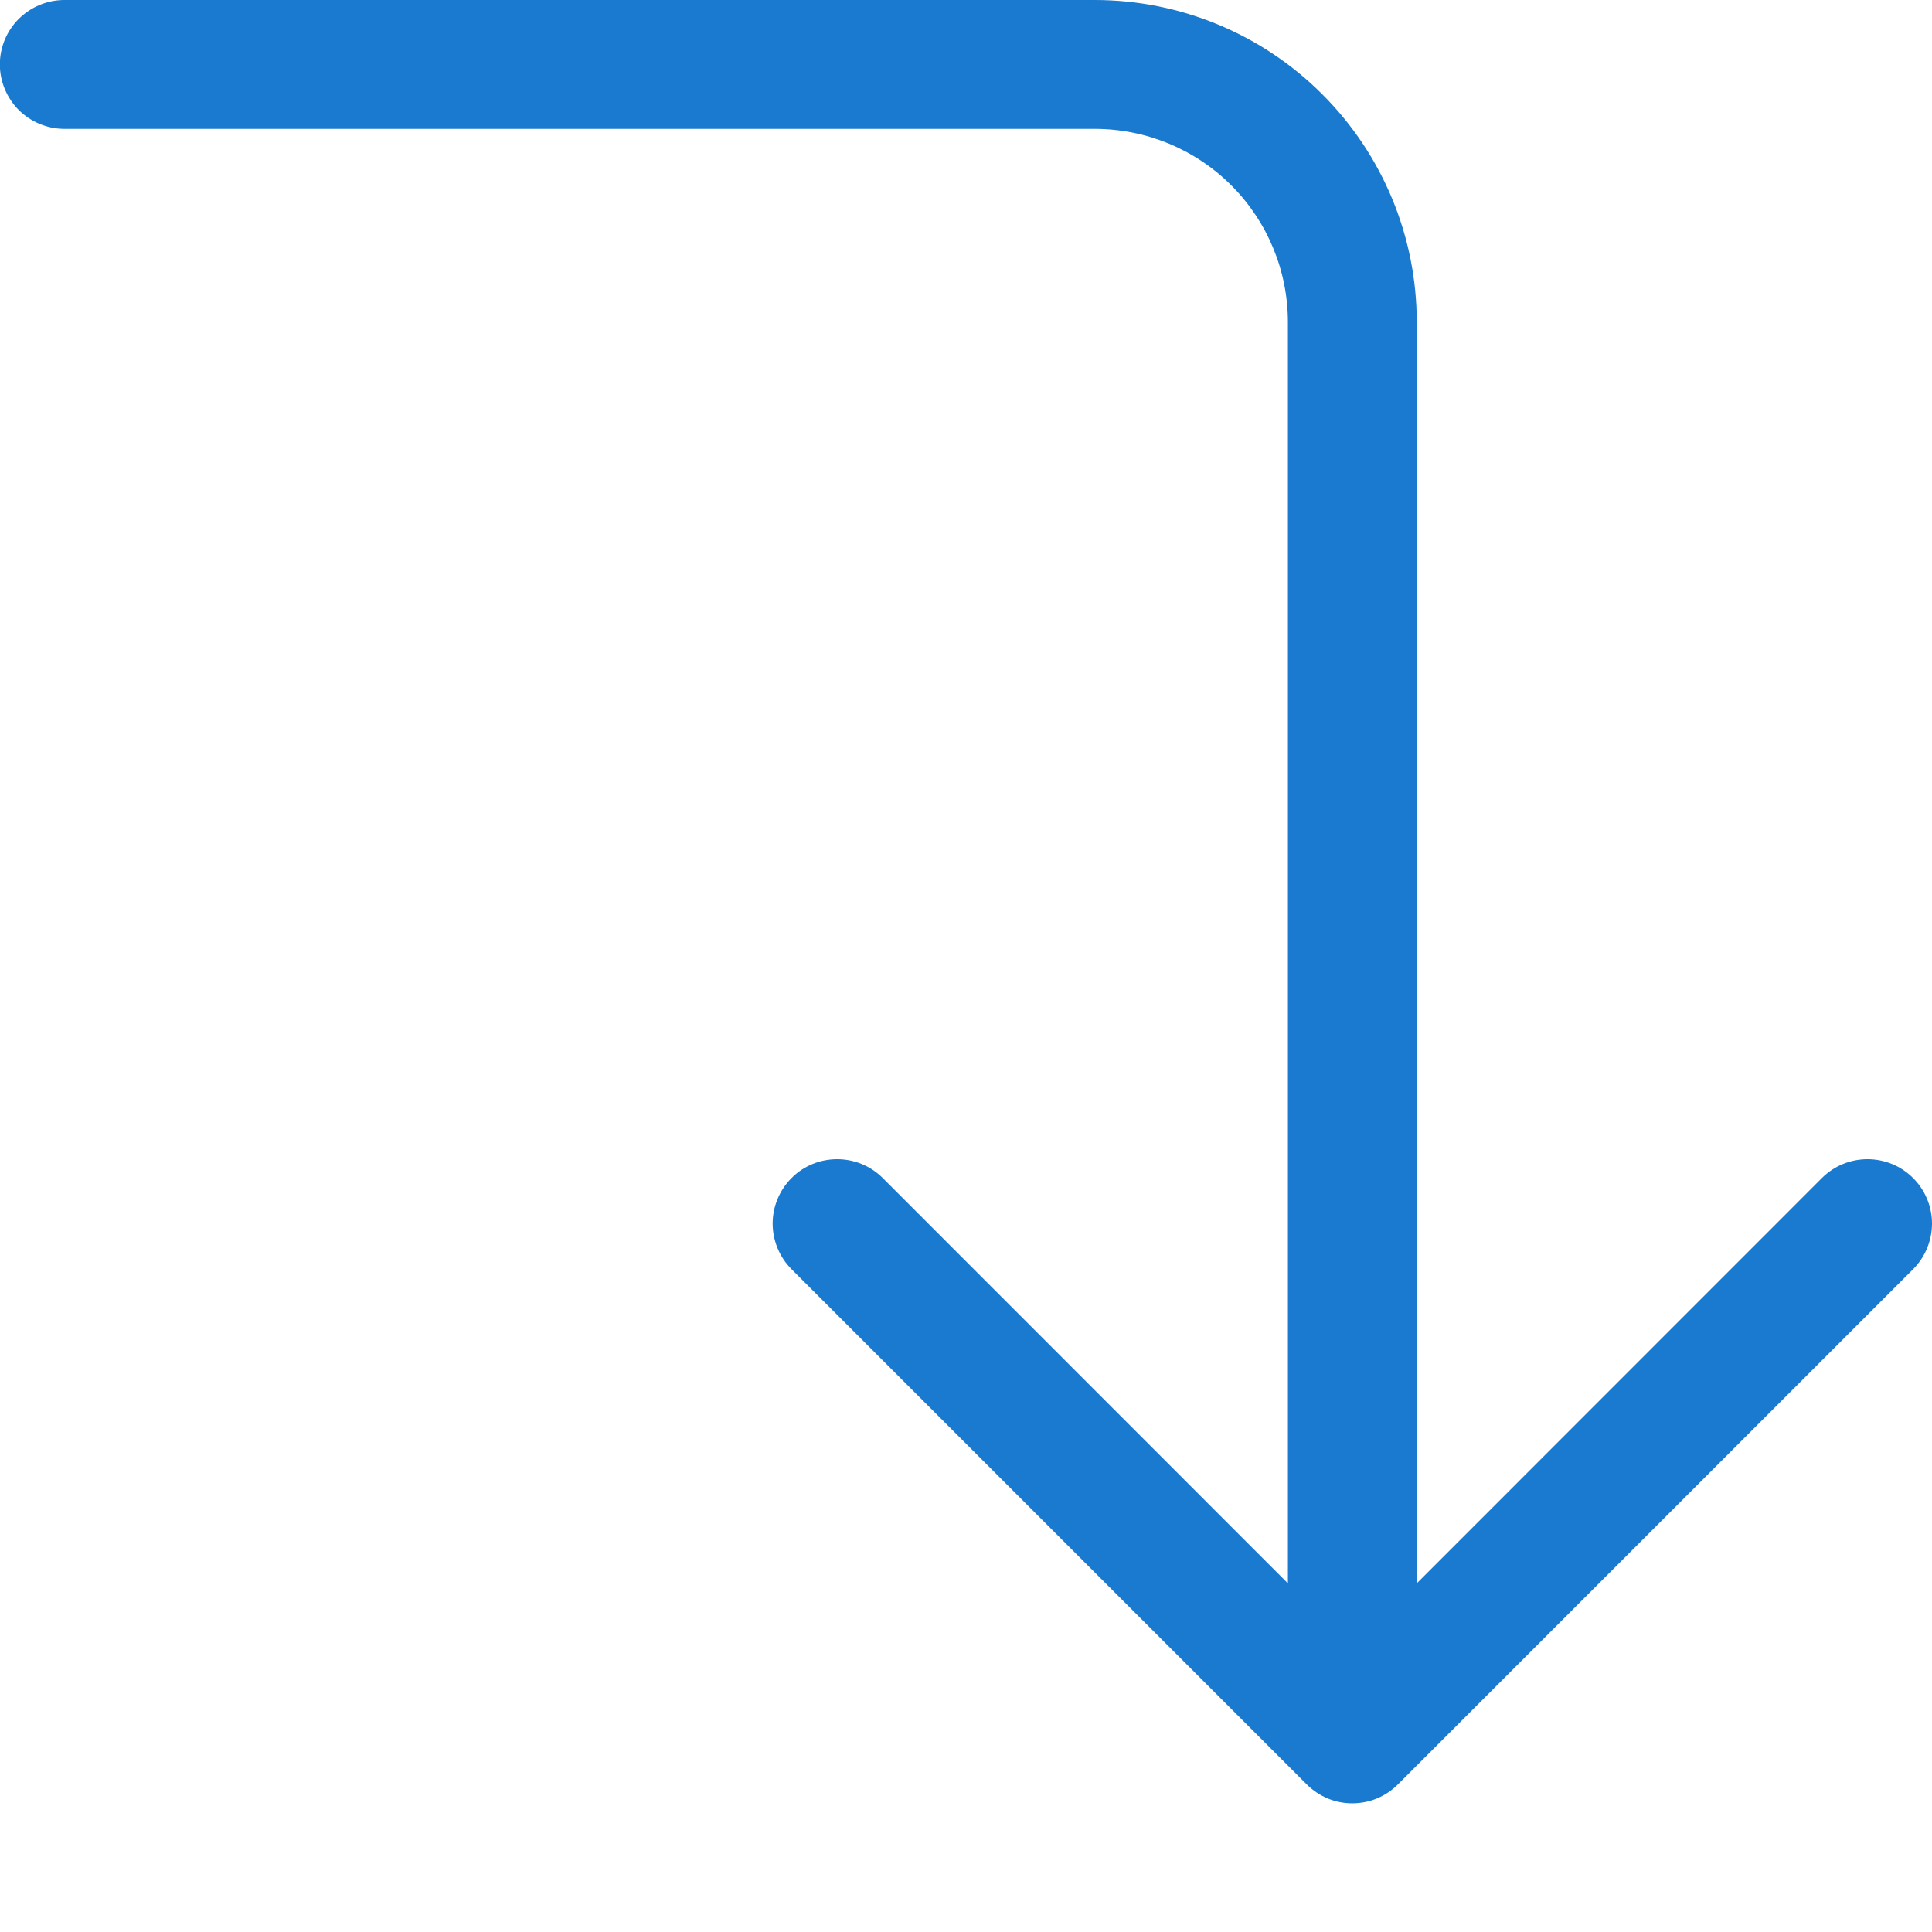
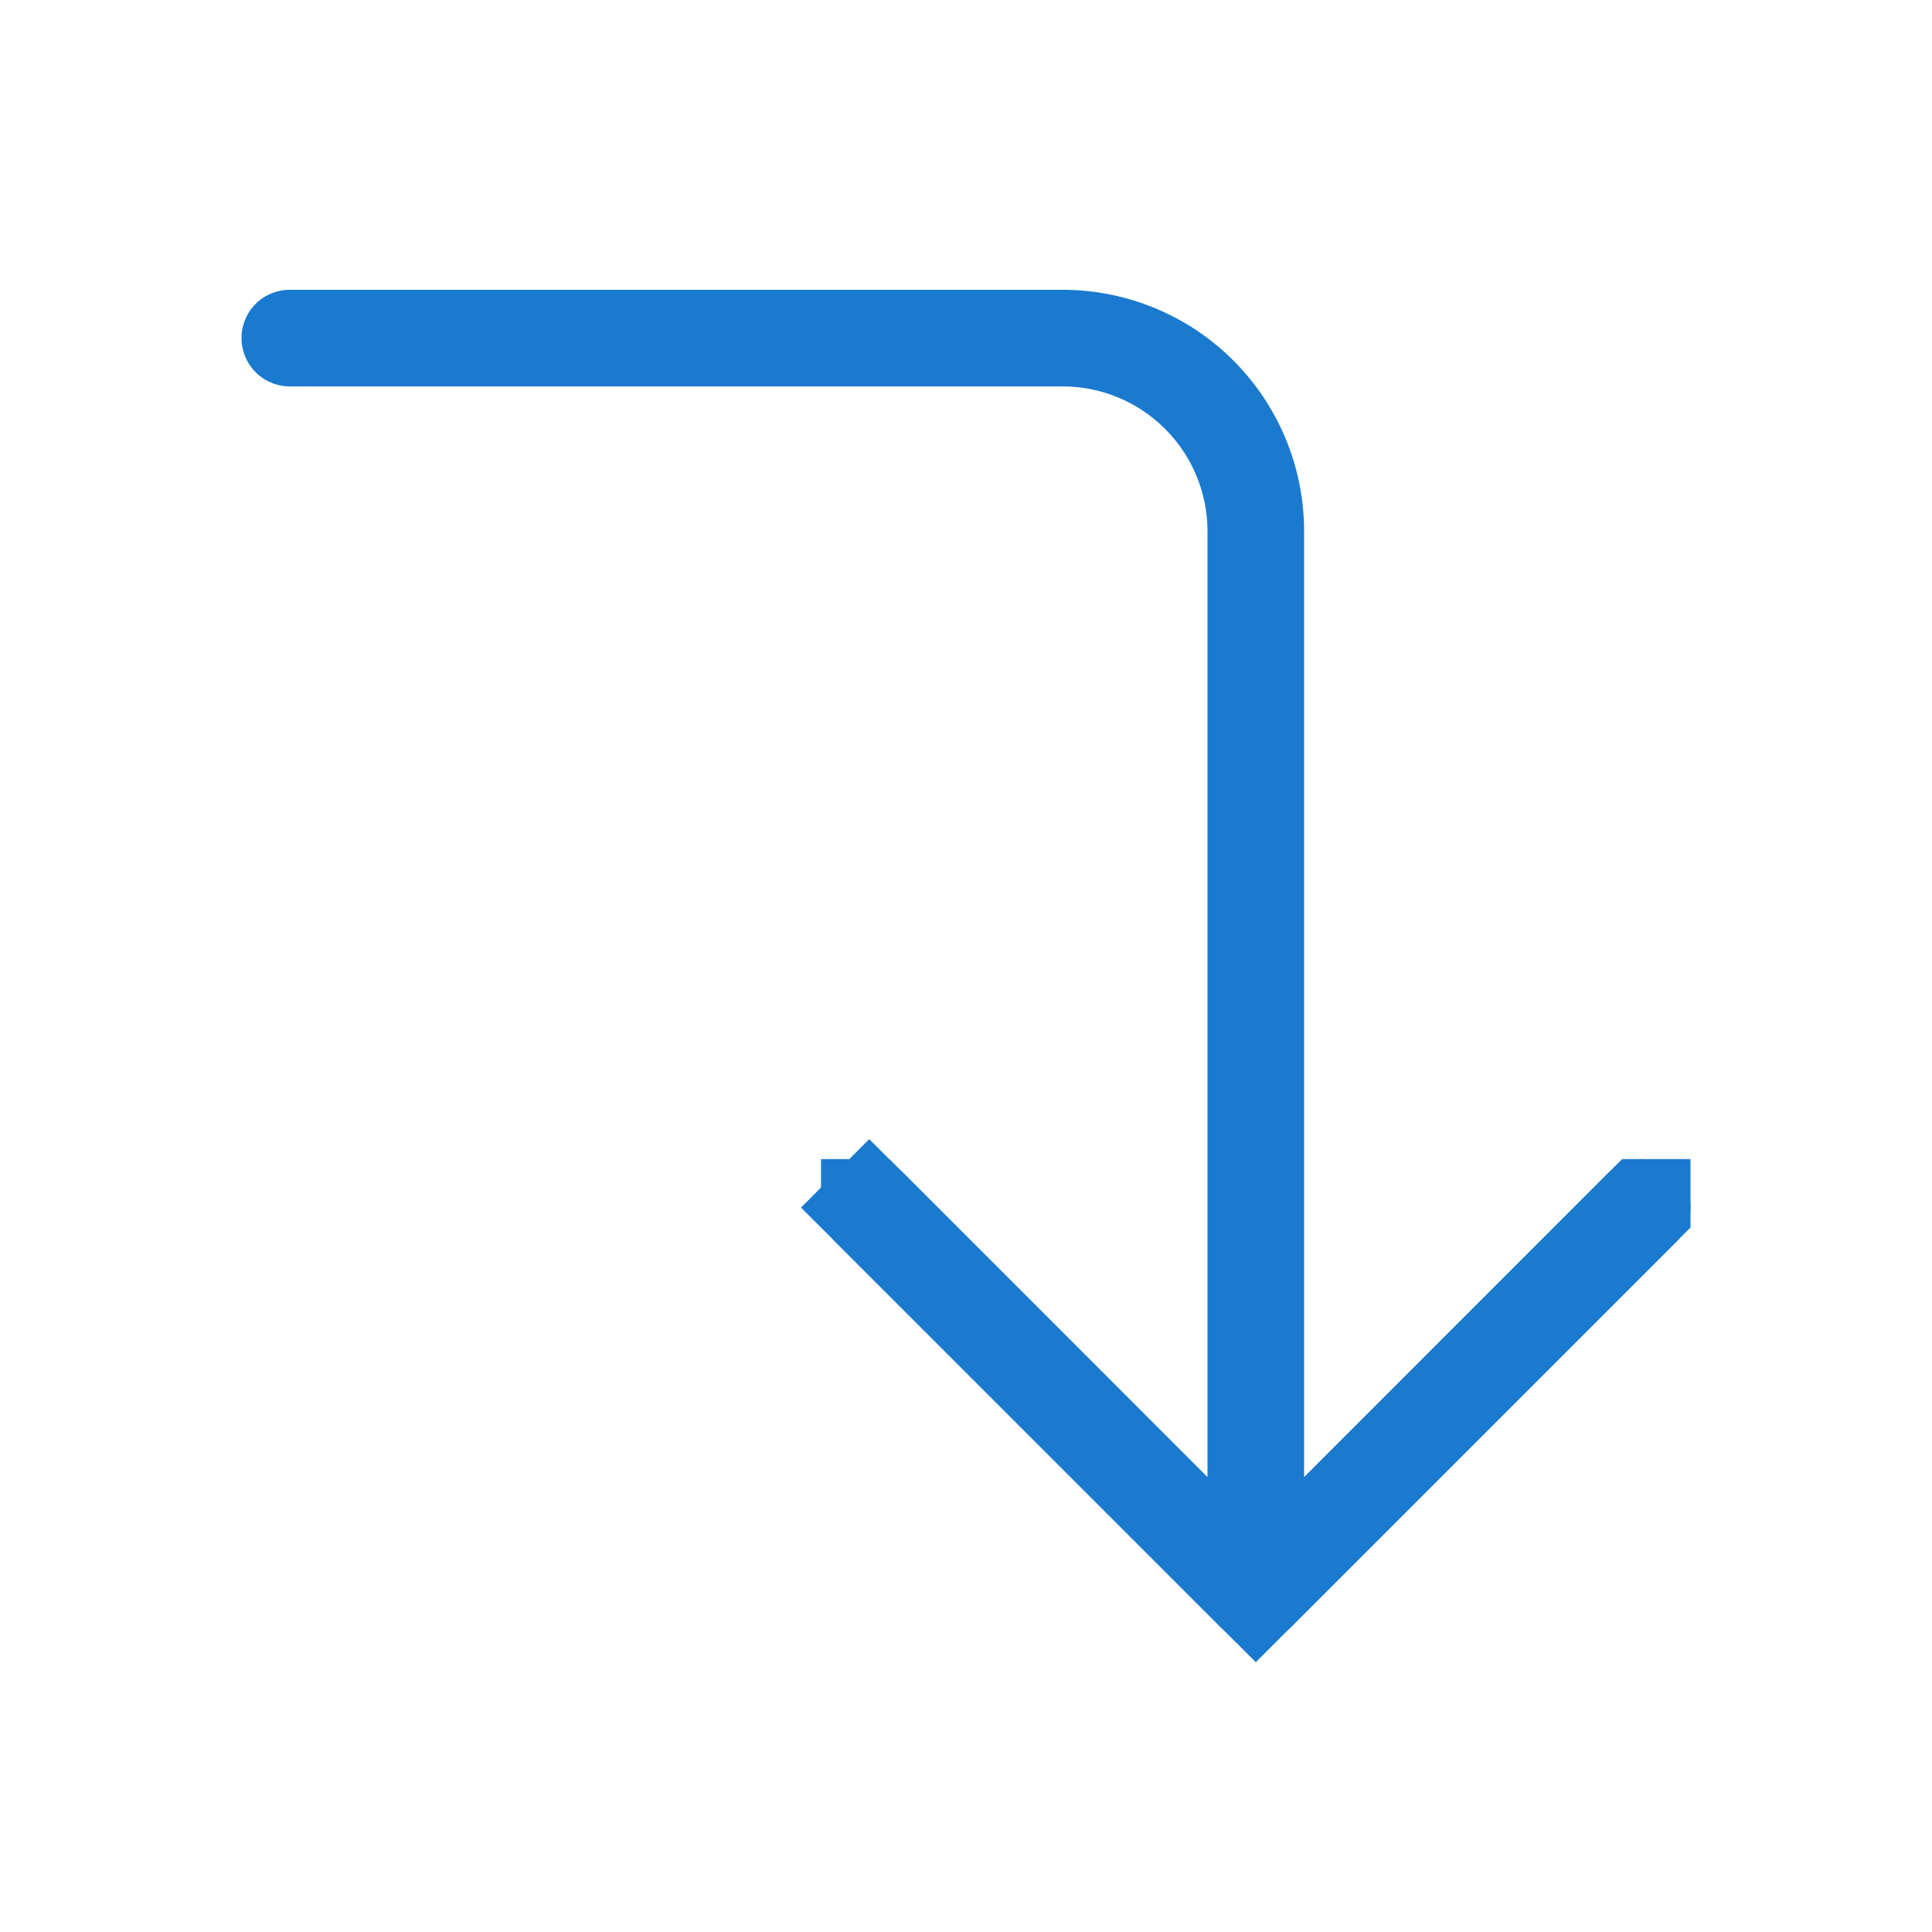
- <svg xmlns="http://www.w3.org/2000/svg" width="13" height="13" viewBox="0 0 13 13" fill="none">
-   <path id="Vector" fill-rule="evenodd" clip-rule="evenodd" d="M8.793 12.007C8.833 12.047 8.881 12.079 8.933 12.101C8.986 12.123 9.042 12.134 9.099 12.134C9.156 12.134 9.213 12.123 9.266 12.101C9.318 12.079 9.366 12.047 9.406 12.007L12.873 8.54C12.954 8.459 13 8.348 13 8.233C13 8.118 12.954 8.008 12.873 7.927C12.791 7.845 12.681 7.8 12.566 7.8C12.451 7.8 12.341 7.845 12.259 7.927L9.533 10.654V2.167C9.533 1.592 9.304 1.041 8.898 0.635C8.492 0.228 7.941 0 7.366 0L0.433 0C0.318 0 0.208 0.046 0.126 0.127C0.045 0.208 -0.001 0.318 -0.001 0.433C-0.001 0.548 0.045 0.658 0.126 0.74C0.208 0.821 0.318 0.867 0.433 0.867H7.366C7.711 0.867 8.042 1.004 8.285 1.247C8.529 1.491 8.666 1.822 8.666 2.167V10.654L5.94 7.927C5.858 7.845 5.748 7.8 5.633 7.8C5.518 7.8 5.407 7.845 5.326 7.927C5.245 8.008 5.199 8.118 5.199 8.233C5.199 8.348 5.245 8.459 5.326 8.54L8.793 12.007Z" fill="#197ACF" />
+ <svg xmlns="http://www.w3.org/2000/svg" width="20" height="20" viewBox="0 0 20 20" fill="none">
+   <path fillRule="evenodd" clipRule="evenodd" d="M12.646 16.854C12.692 16.9 12.747 16.937 12.808 16.962C12.869 16.987 12.934 17 13 17C13.066 17 13.131 16.987 13.191 16.962C13.252 16.937 13.307 16.9 13.354 16.854L17.354 12.854C17.448 12.76 17.5 12.632 17.5 12.499C17.5 12.367 17.448 12.239 17.354 12.146C17.26 12.052 17.133 11.999 17 11.999C16.867 11.999 16.74 12.052 16.646 12.146L13.5 15.293V5.5C13.5 4.836 13.236 4.201 12.768 3.732C12.299 3.263 11.663 3 11 3H3C2.867 3 2.74 3.052 2.646 3.146C2.552 3.24 2.5 3.367 2.5 3.5C2.5 3.632 2.552 3.759 2.646 3.853C2.74 3.947 2.867 4 3 4H11C11.398 4 11.779 4.158 12.06 4.439C12.342 4.72 12.5 5.102 12.5 5.5V15.293L9.354 12.146C9.26 12.052 9.133 11.999 9 11.999C8.867 11.999 8.74 12.052 8.646 12.146C8.552 12.239 8.499 12.367 8.499 12.499C8.499 12.632 8.552 12.76 8.646 12.854L12.646 16.854Z" fill="#197ACF" />
+   <path d="M13 16.5L12.999 16.5L8.999 12.5L8.646 12.854L8.999 12.5L8.999 12.499L8.999 12.499L9 12.499L9 12.499L12.146 15.646L13 16.5L13.853 15.646L16.999 12.499L17 12.499L17 12.499L17 12.499L17 12.5L13 16.5L13 16.5Z" stroke="#197ACF" />
</svg>
